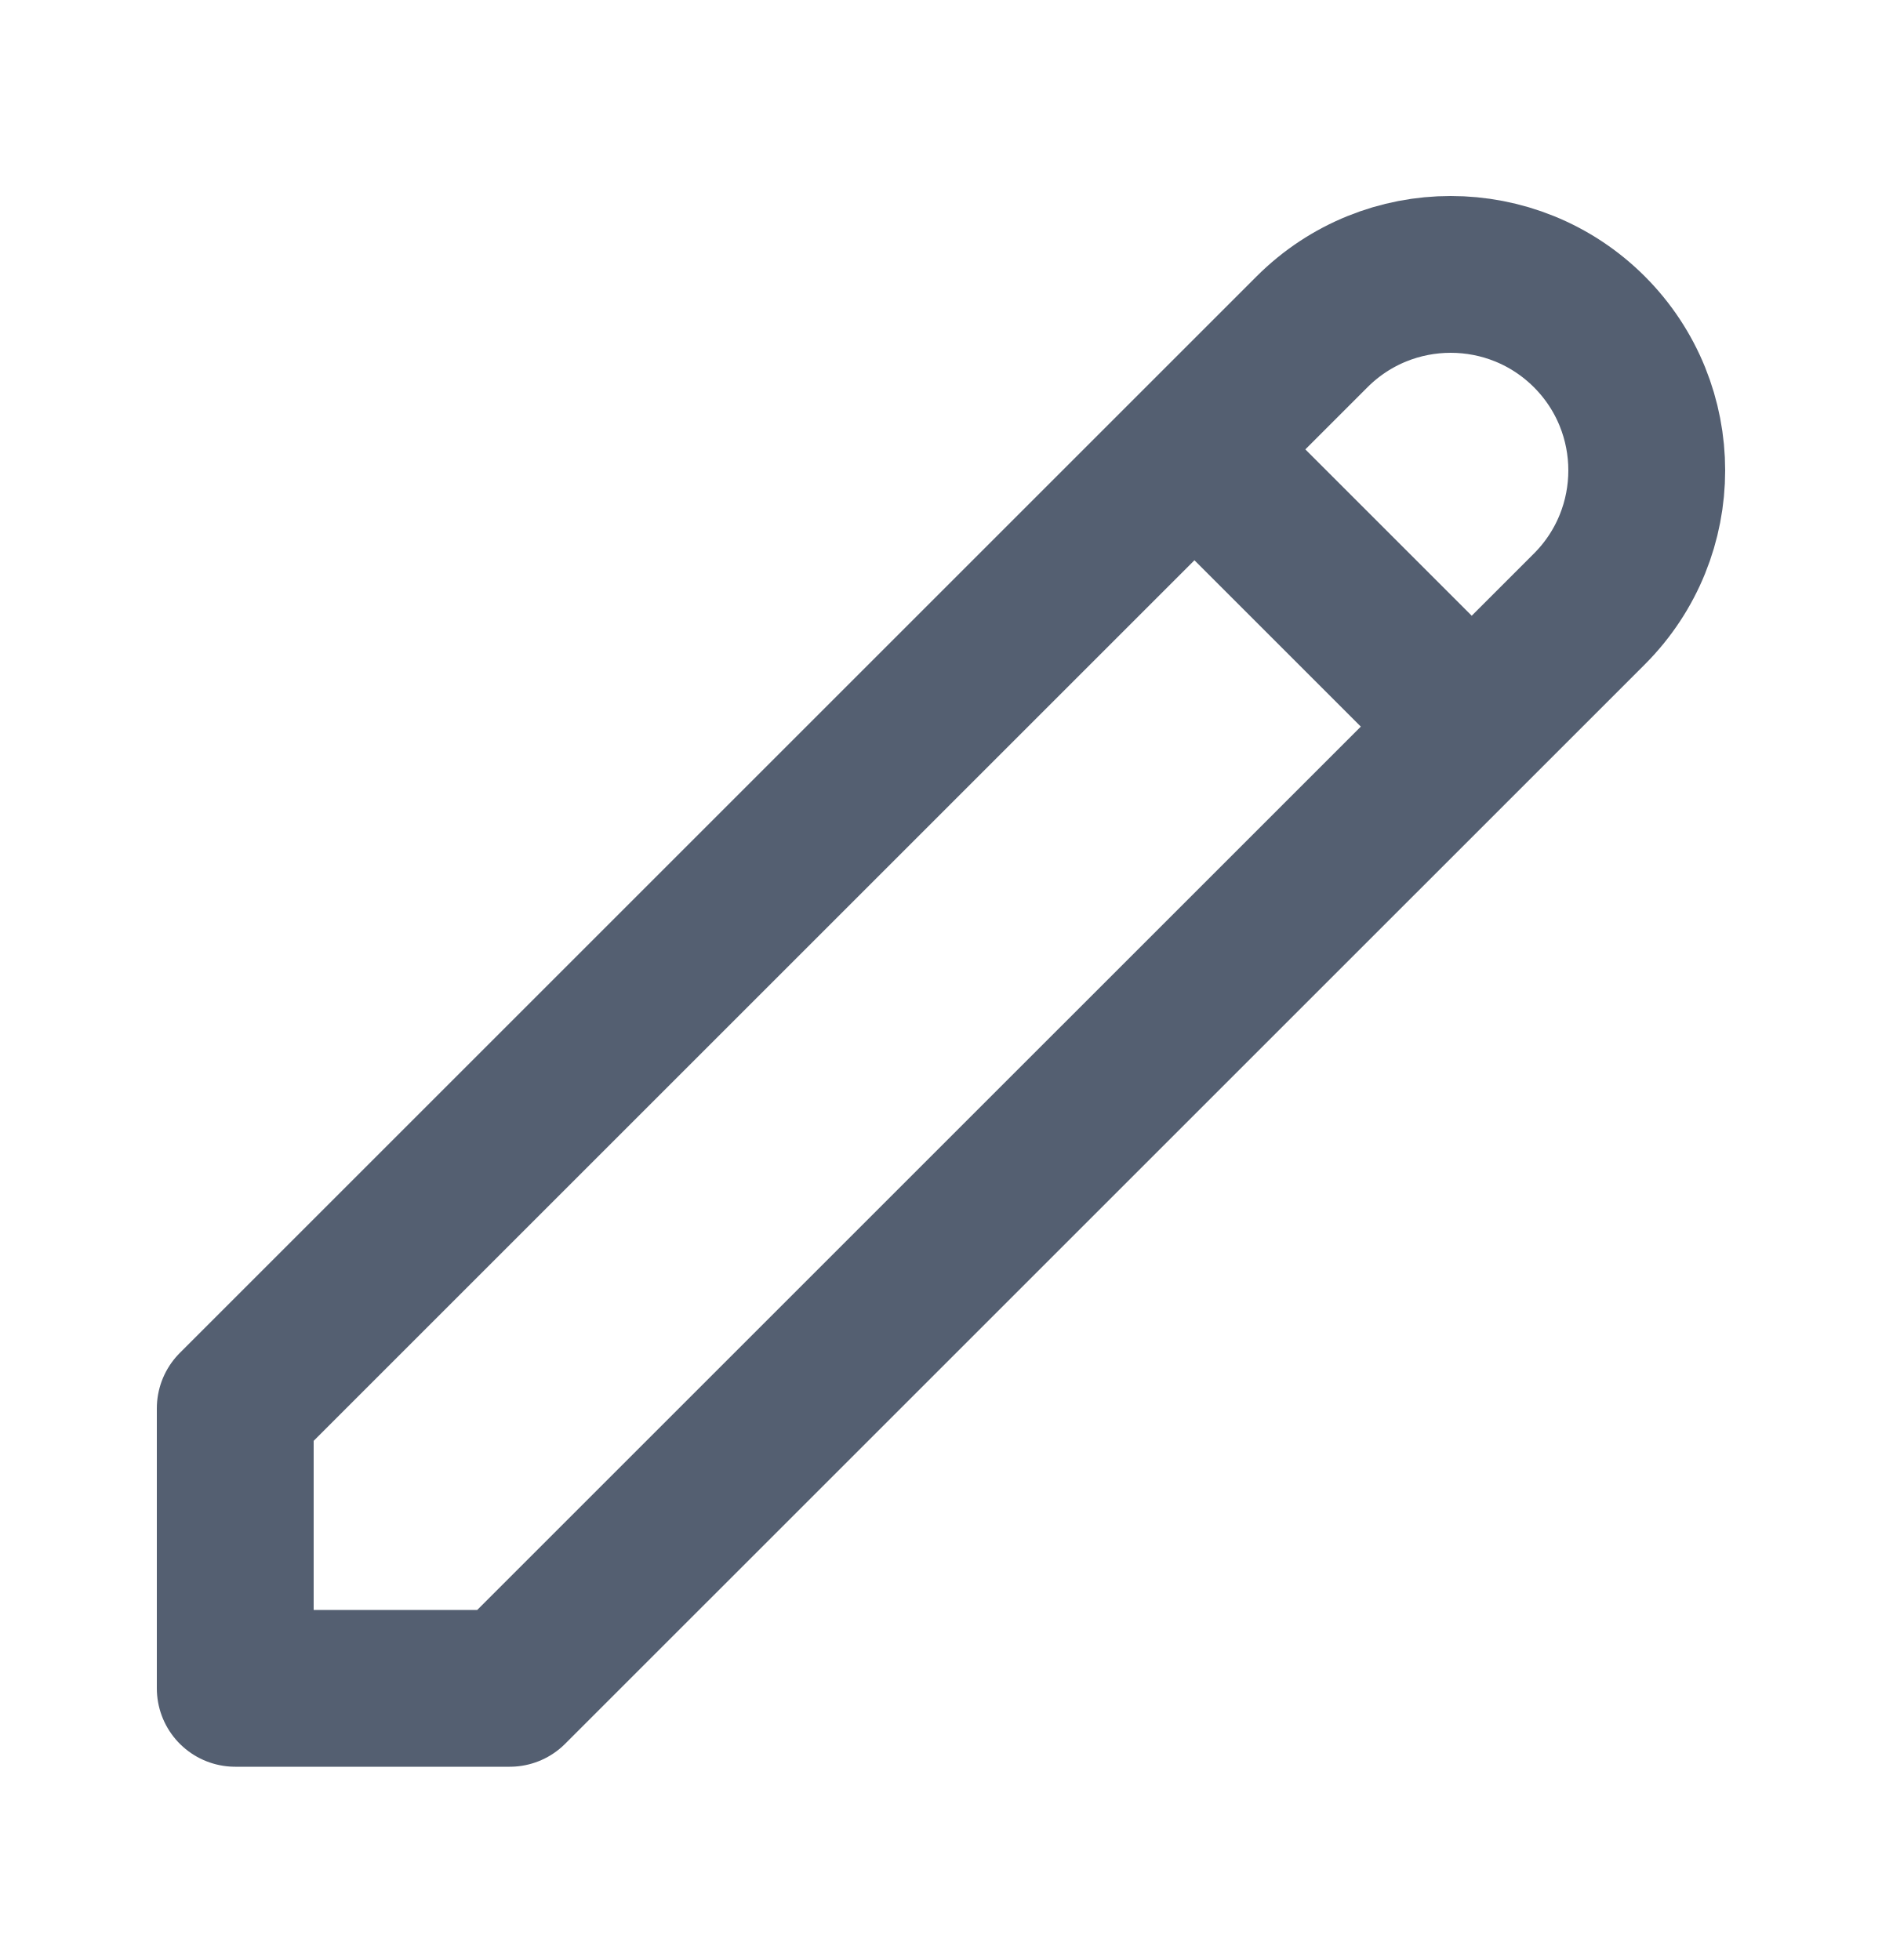
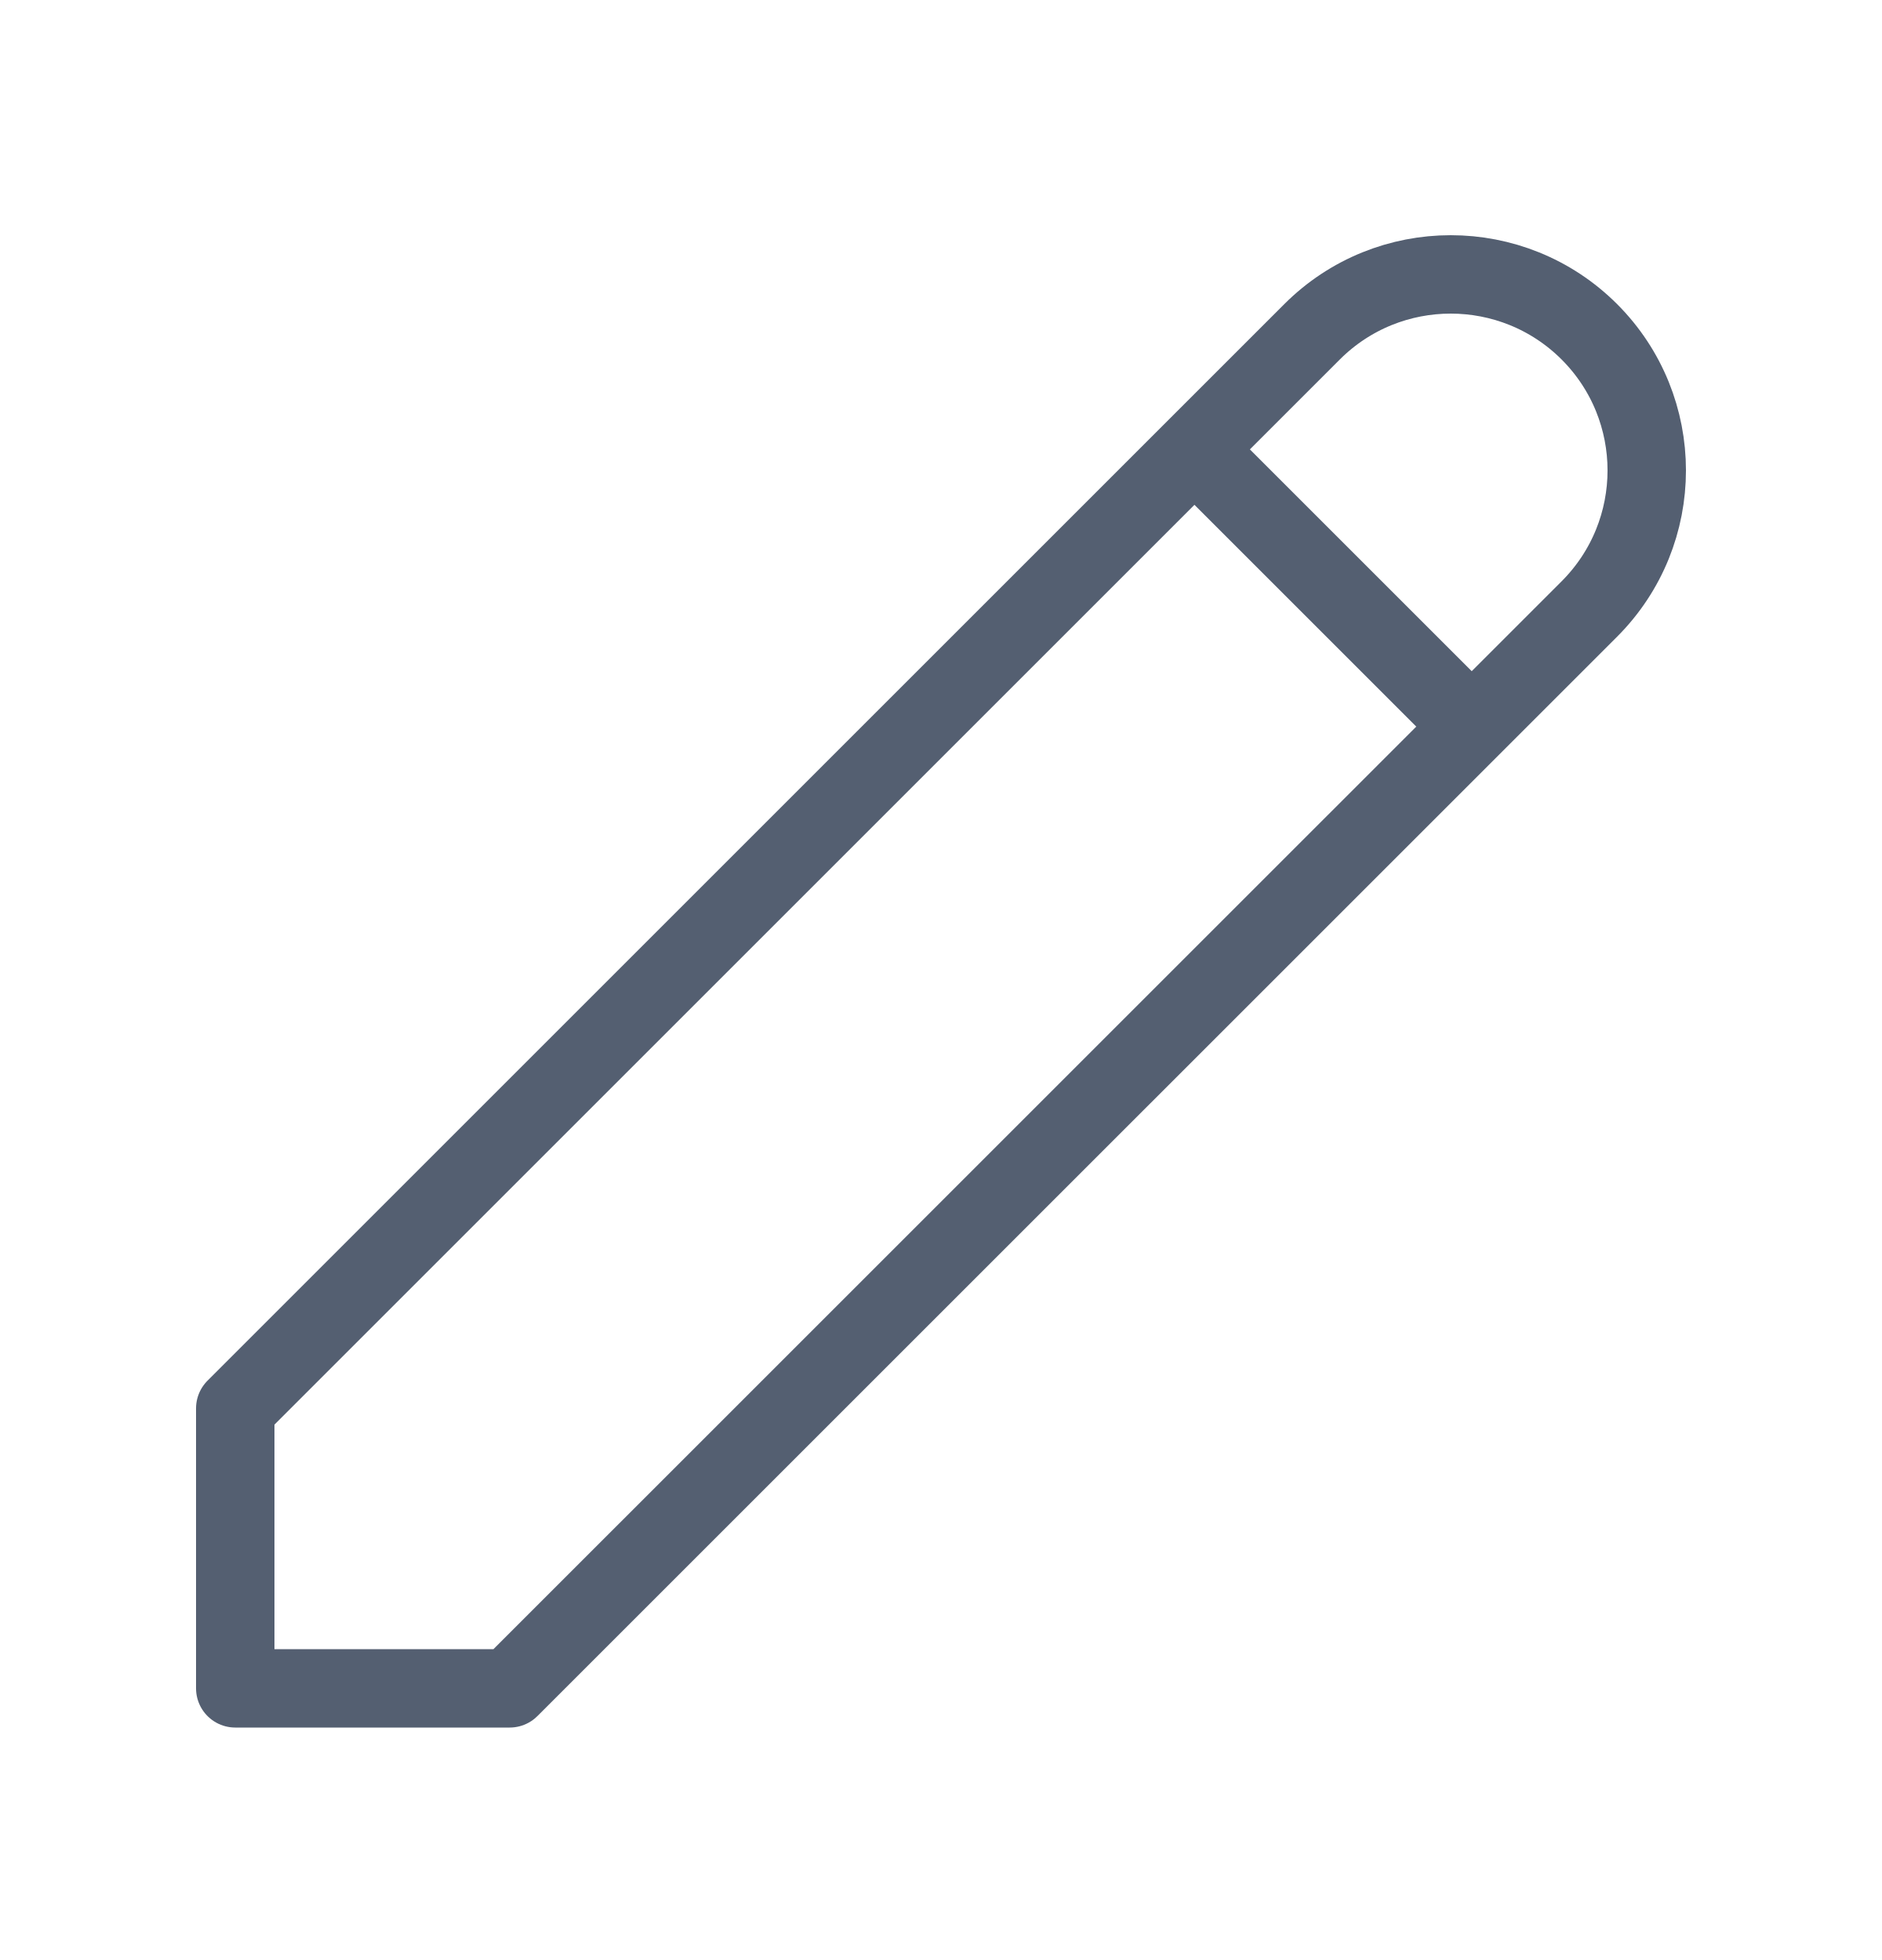
<svg xmlns="http://www.w3.org/2000/svg" width="24" height="25" viewBox="0 0 24 25" fill="none">
-   <path d="M15.232 5.732L18.768 9.268M16.732 4.232C17.709 3.256 19.291 3.256 20.268 4.232C21.244 5.209 21.244 6.791 20.268 7.768L6.5 21.535H3V17.964L16.732 4.232Z" stroke="#545F71" stroke-width="2" stroke-linecap="round" stroke-linejoin="round" />
+   <path d="M15.232 5.732L18.768 9.268M16.732 4.232C17.709 3.256 19.291 3.256 20.268 4.232C21.244 5.209 21.244 6.791 20.268 7.768L6.5 21.535H3V17.964L16.732 4.232Z" stroke="#545F71" strokeWidth="2" stroke-linecap="round" stroke-linejoin="round" />
</svg>
